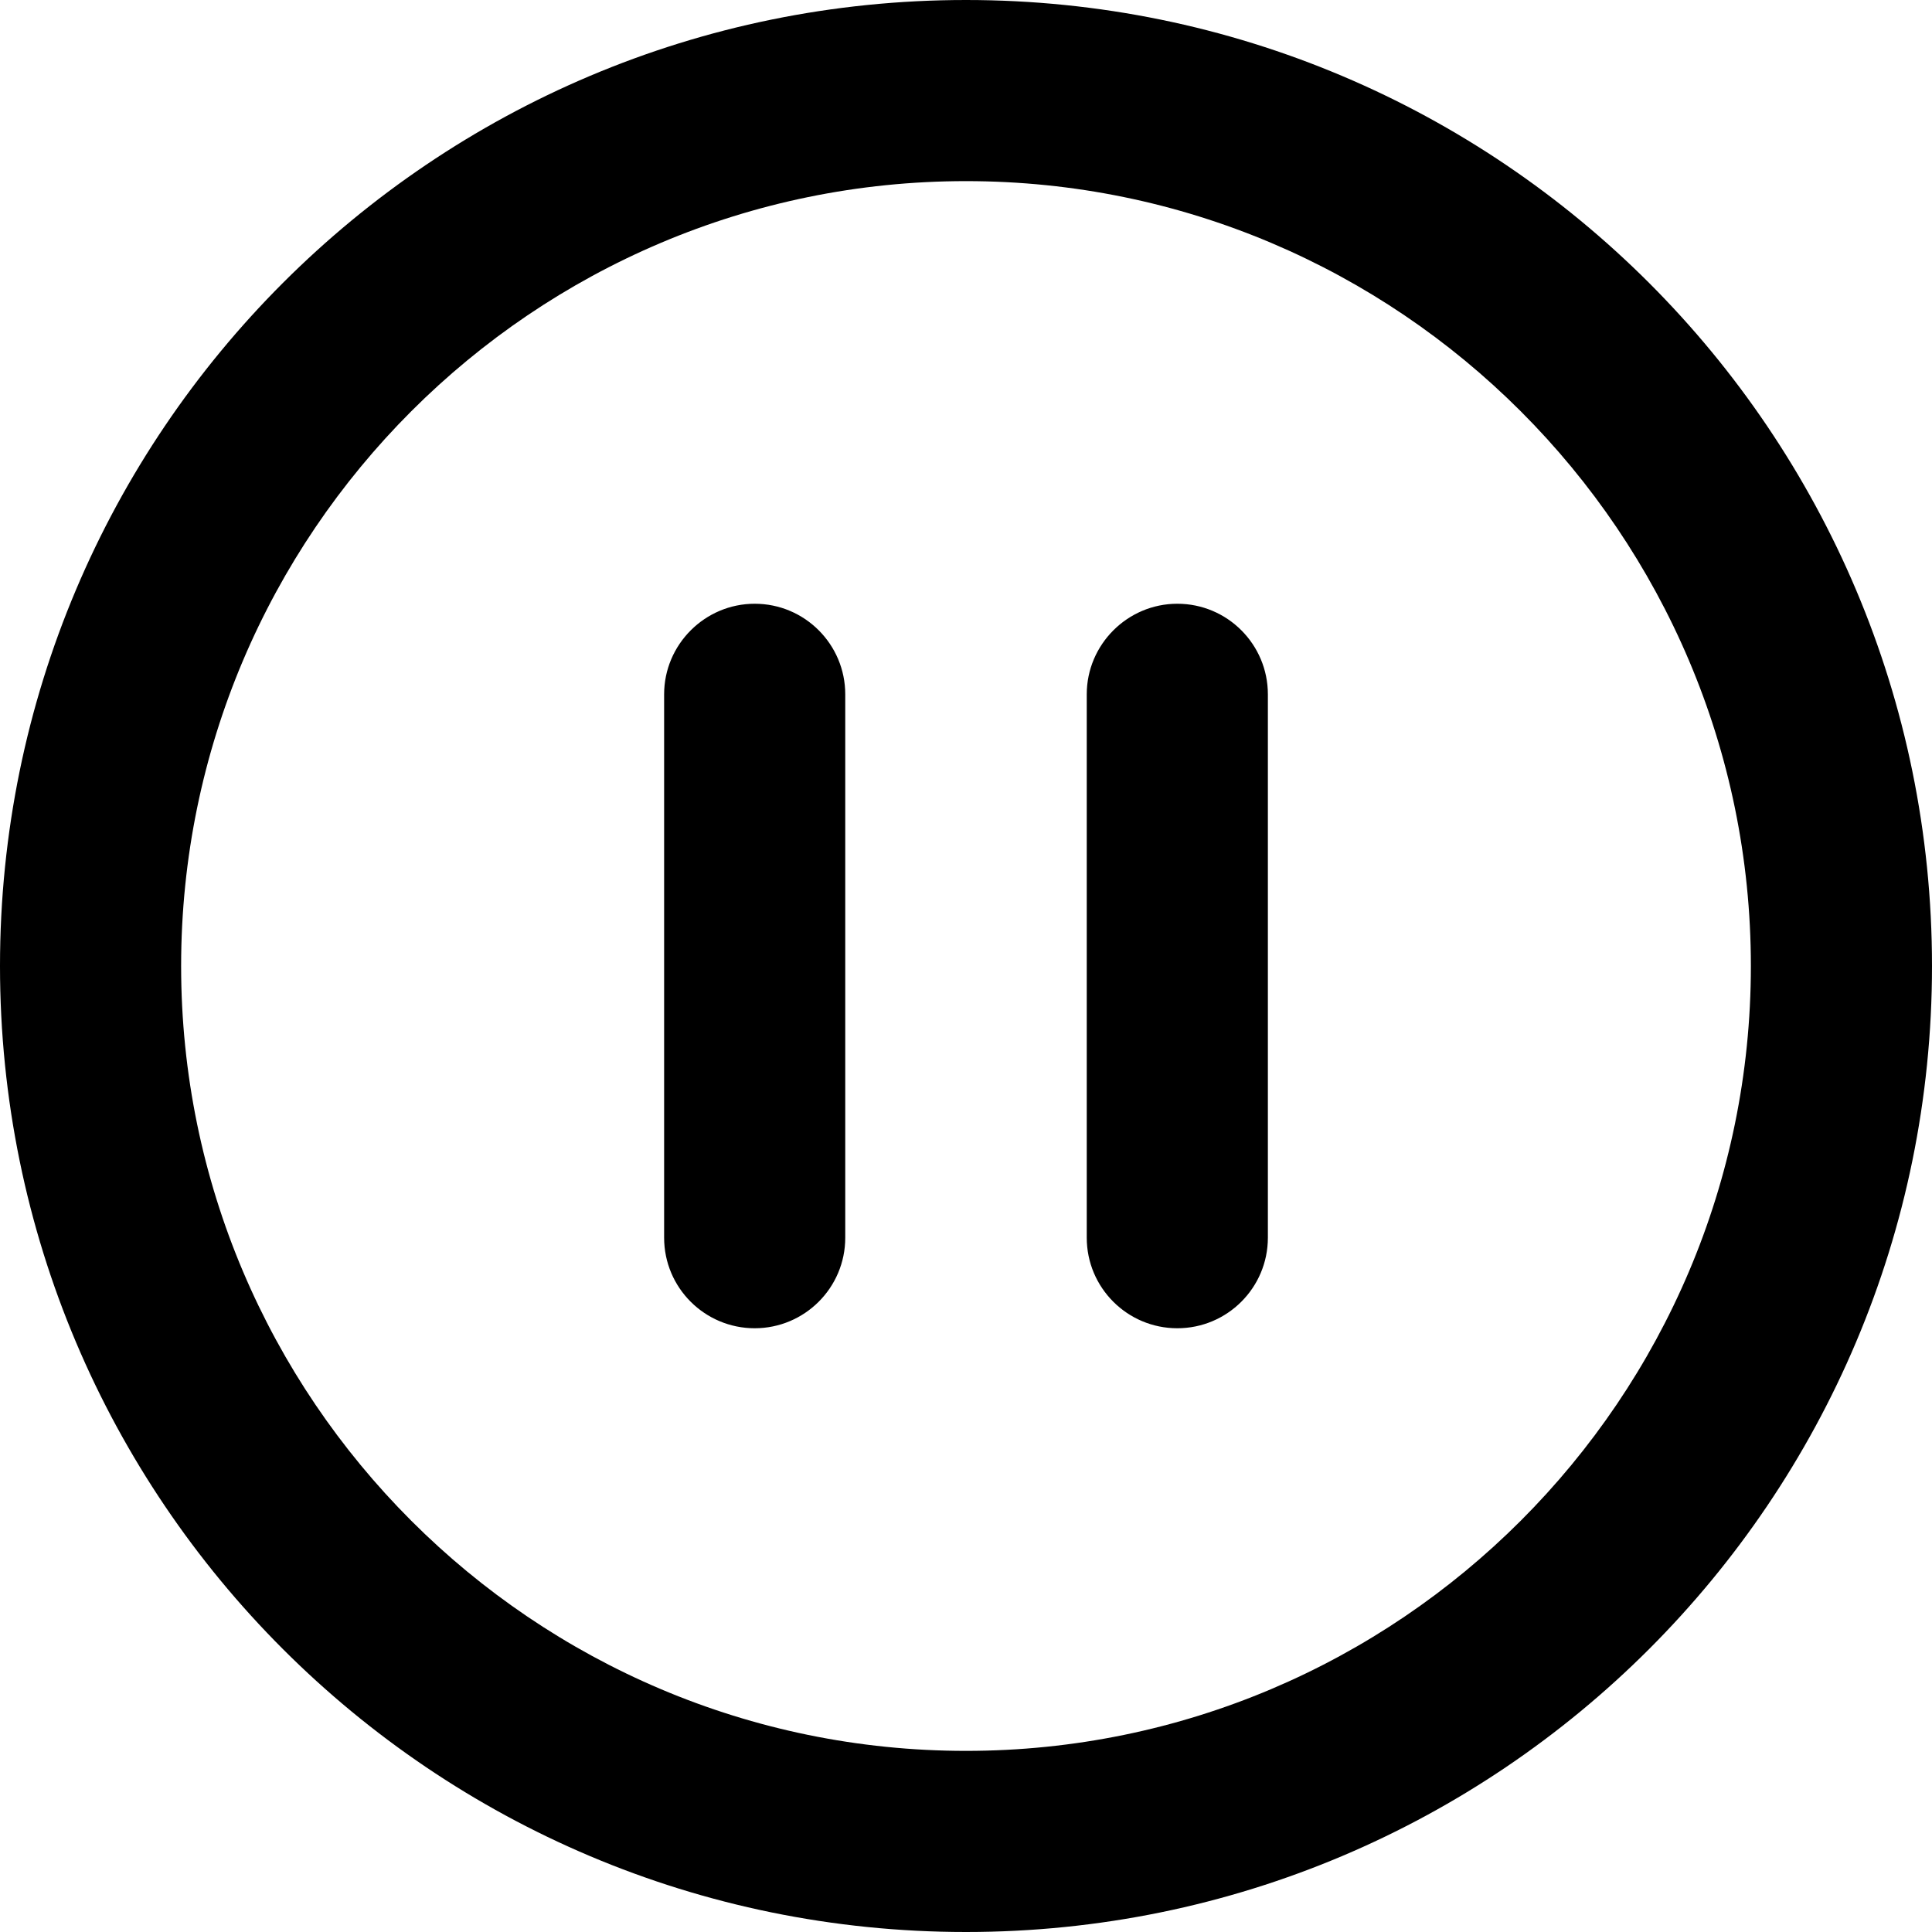
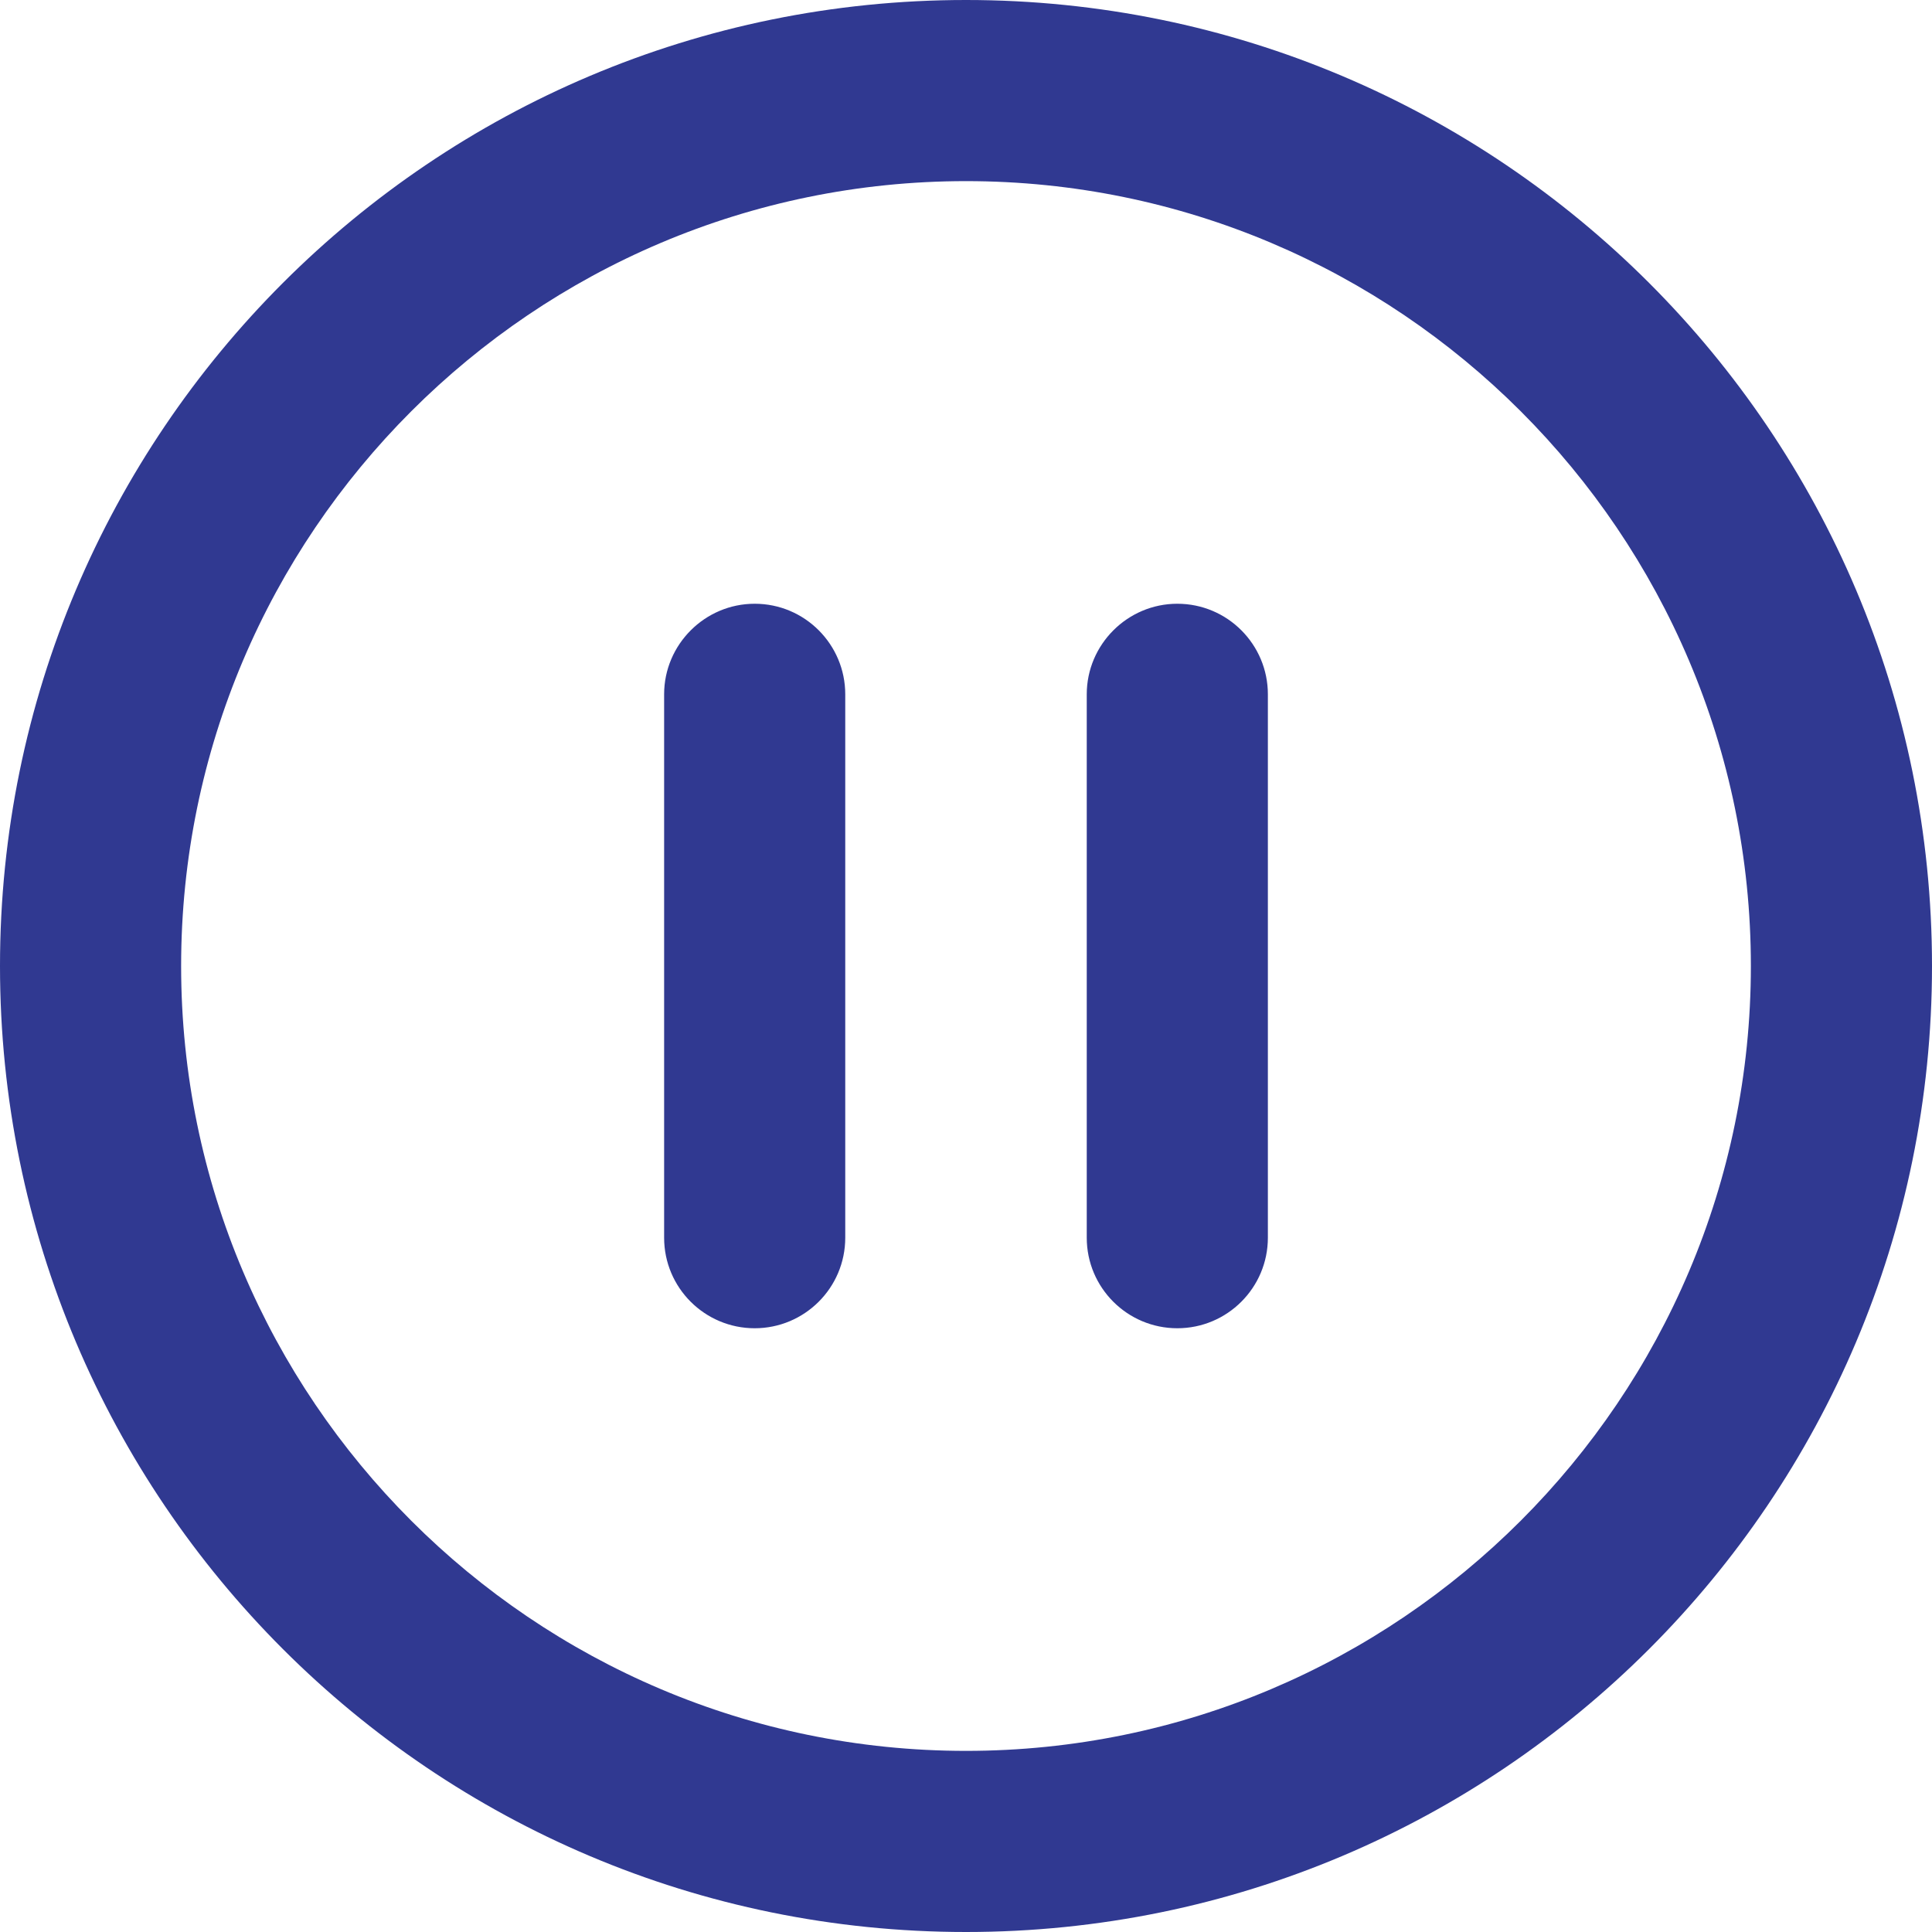
- <svg xmlns="http://www.w3.org/2000/svg" viewBox="0 0 512 512">
-   <path d="M200 160C186.8 160 176 170.8 176 184v144C176 341.3 186.8 352 200 352S224 341.3 224 328v-144C224 170.8 213.3 160 200 160zM312 160C298.8 160 288 170.8 288 184v144c0 13.25 10.75 24 24 24s24-10.75 24-24v-144C336 170.8 325.3 160 312 160zM256 0C114.6 0 0 114.6 0 256s114.6 256 256 256s256-114.6 256-256S397.4 0 256 0zM256 464c-114.7 0-208-93.31-208-208S141.3 48 256 48s208 93.31 208 208S370.7 464 256 464z" />
+ <svg xmlns="http://www.w3.org/2000/svg" viewBox="0 0 512 512" version="1.1" id="svg1">
+   <defs id="defs1" />
+   <path d="M200 160C186.8 160 176 170.8 176 184v144C176 341.3 186.8 352 200 352S224 341.3 224 328v-144C224 170.8 213.3 160 200 160zM312 160C298.8 160 288 170.8 288 184v144c0 13.25 10.75 24 24 24s24-10.75 24-24v-144C336 170.8 325.3 160 312 160zM256 0C114.6 0 0 114.6 0 256s114.6 256 256 256s256-114.6 256-256S397.4 0 256 0zM256 464c-114.7 0-208-93.31-208-208S141.3 48 256 48s208 93.31 208 208S370.7 464 256 464z" id="path1" style="fill:#303991;fill-opacity:1" />
</svg>
